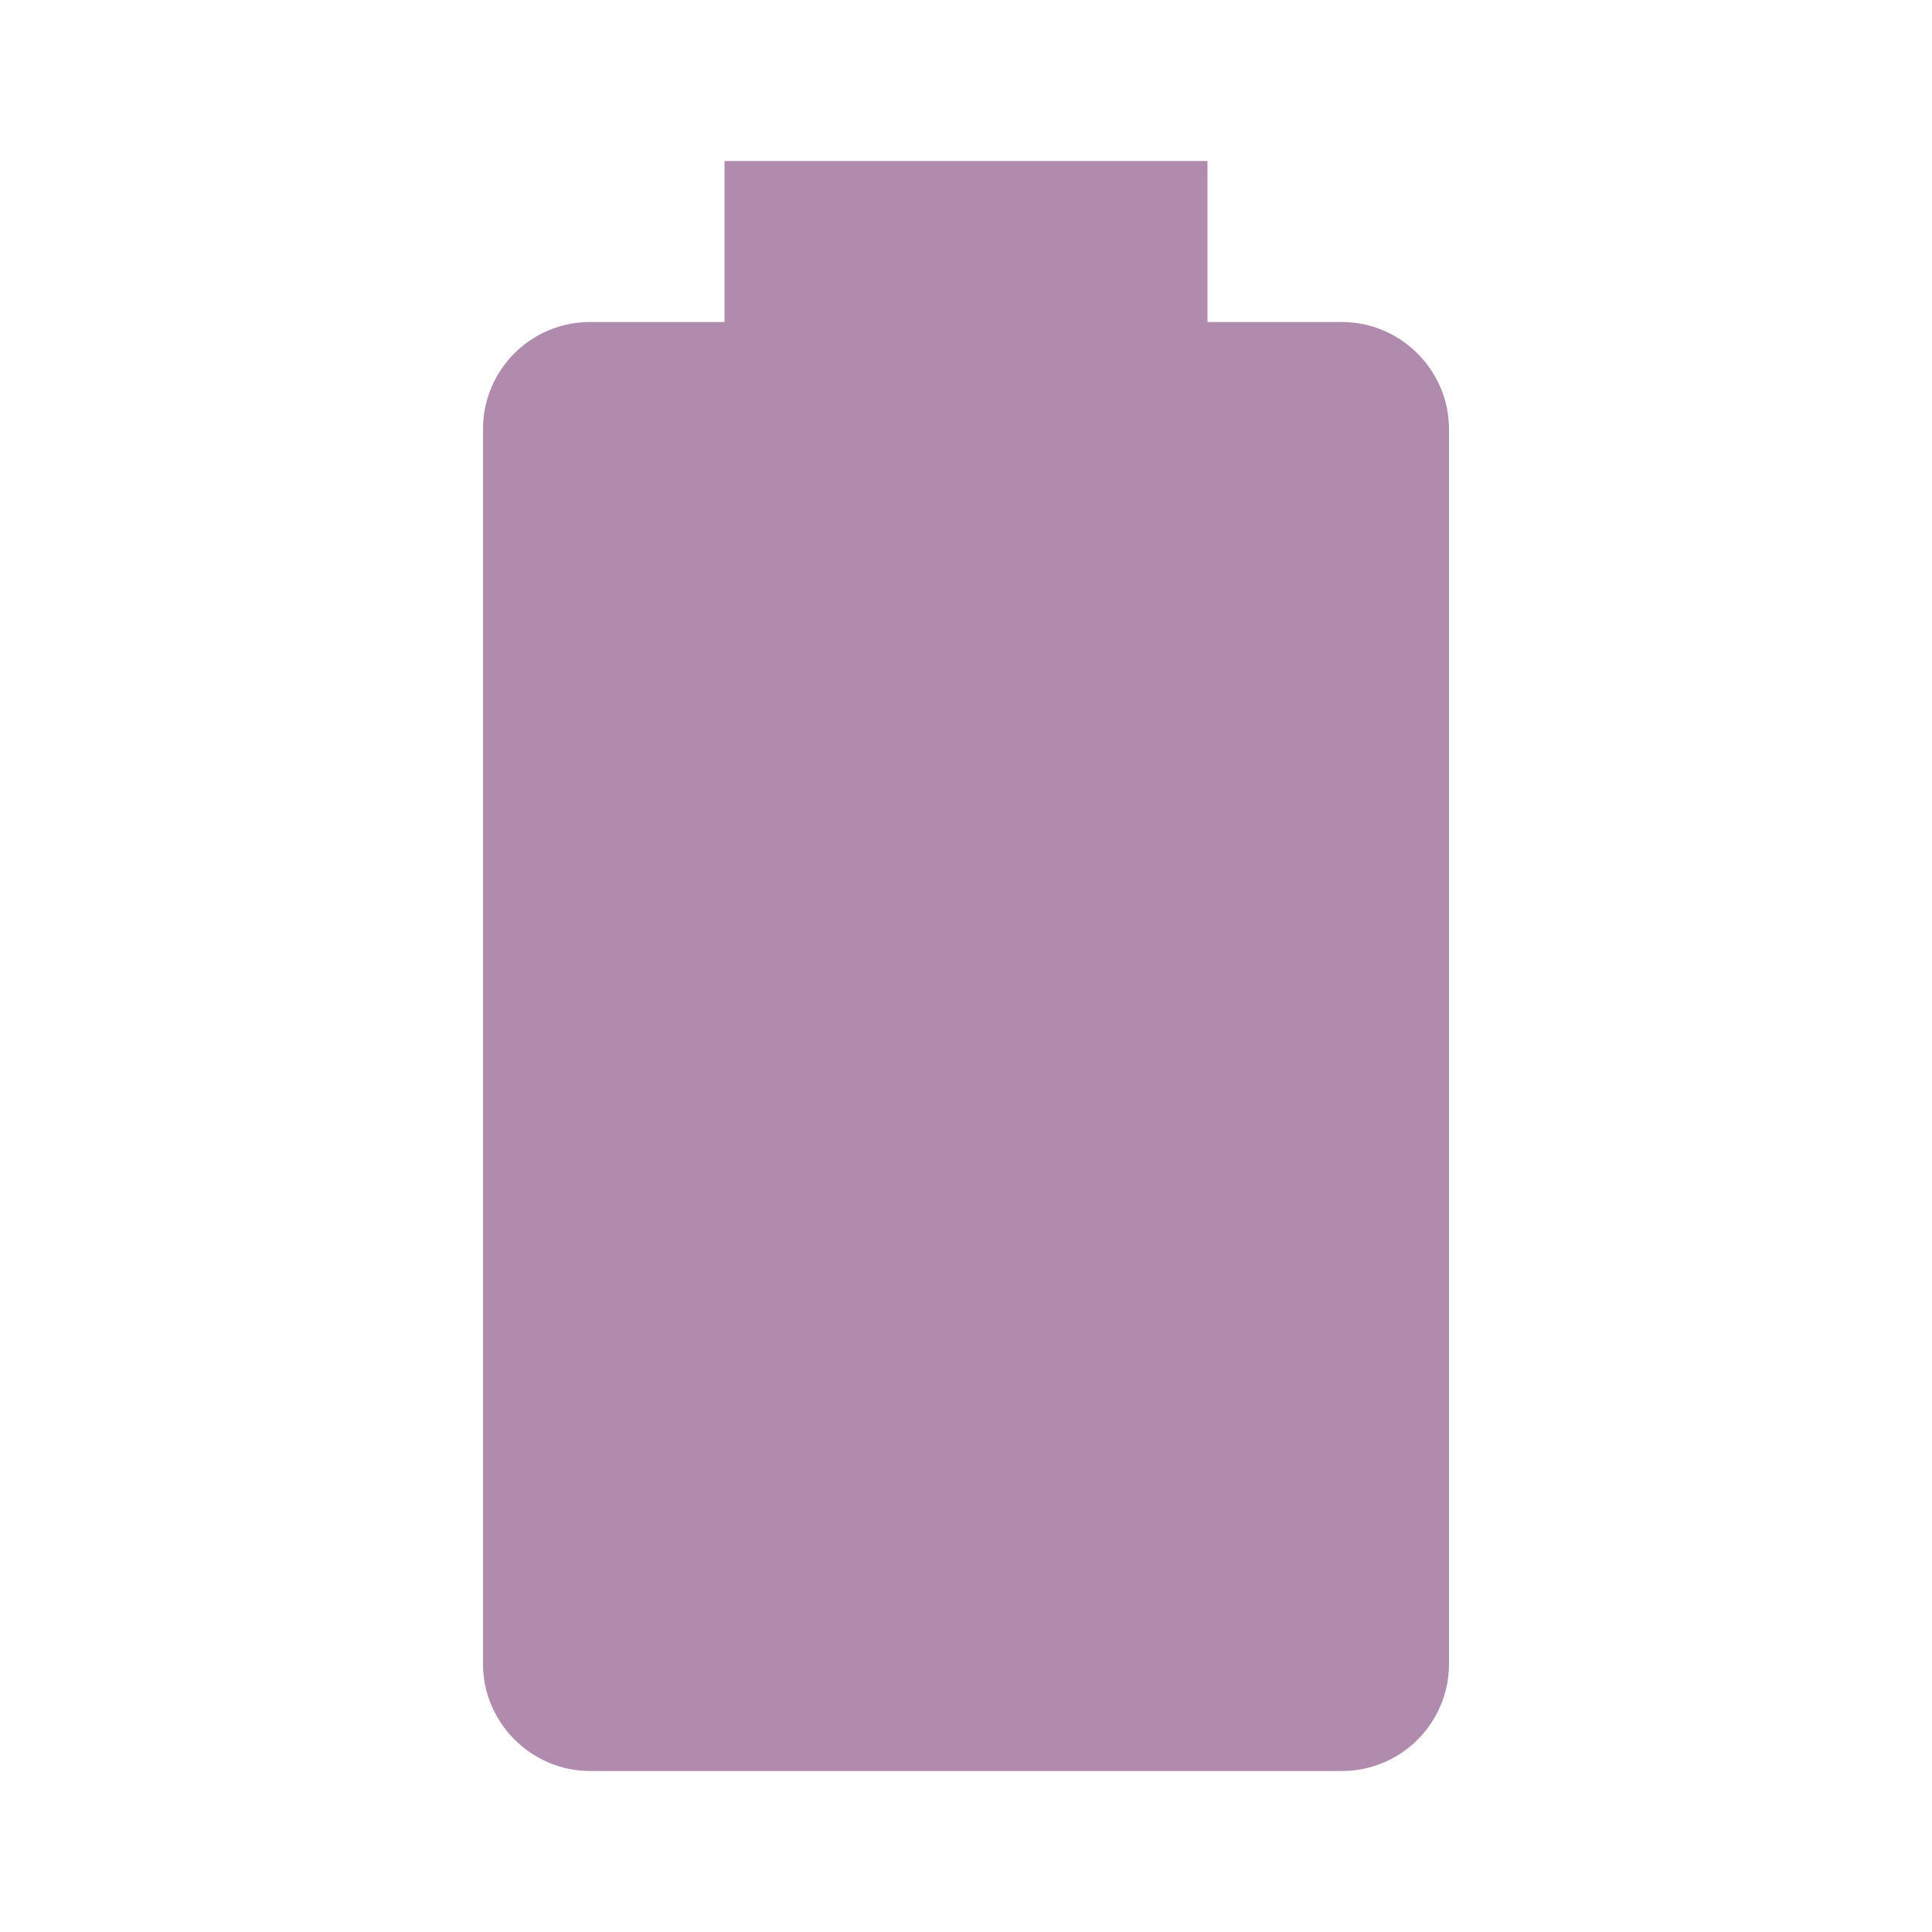
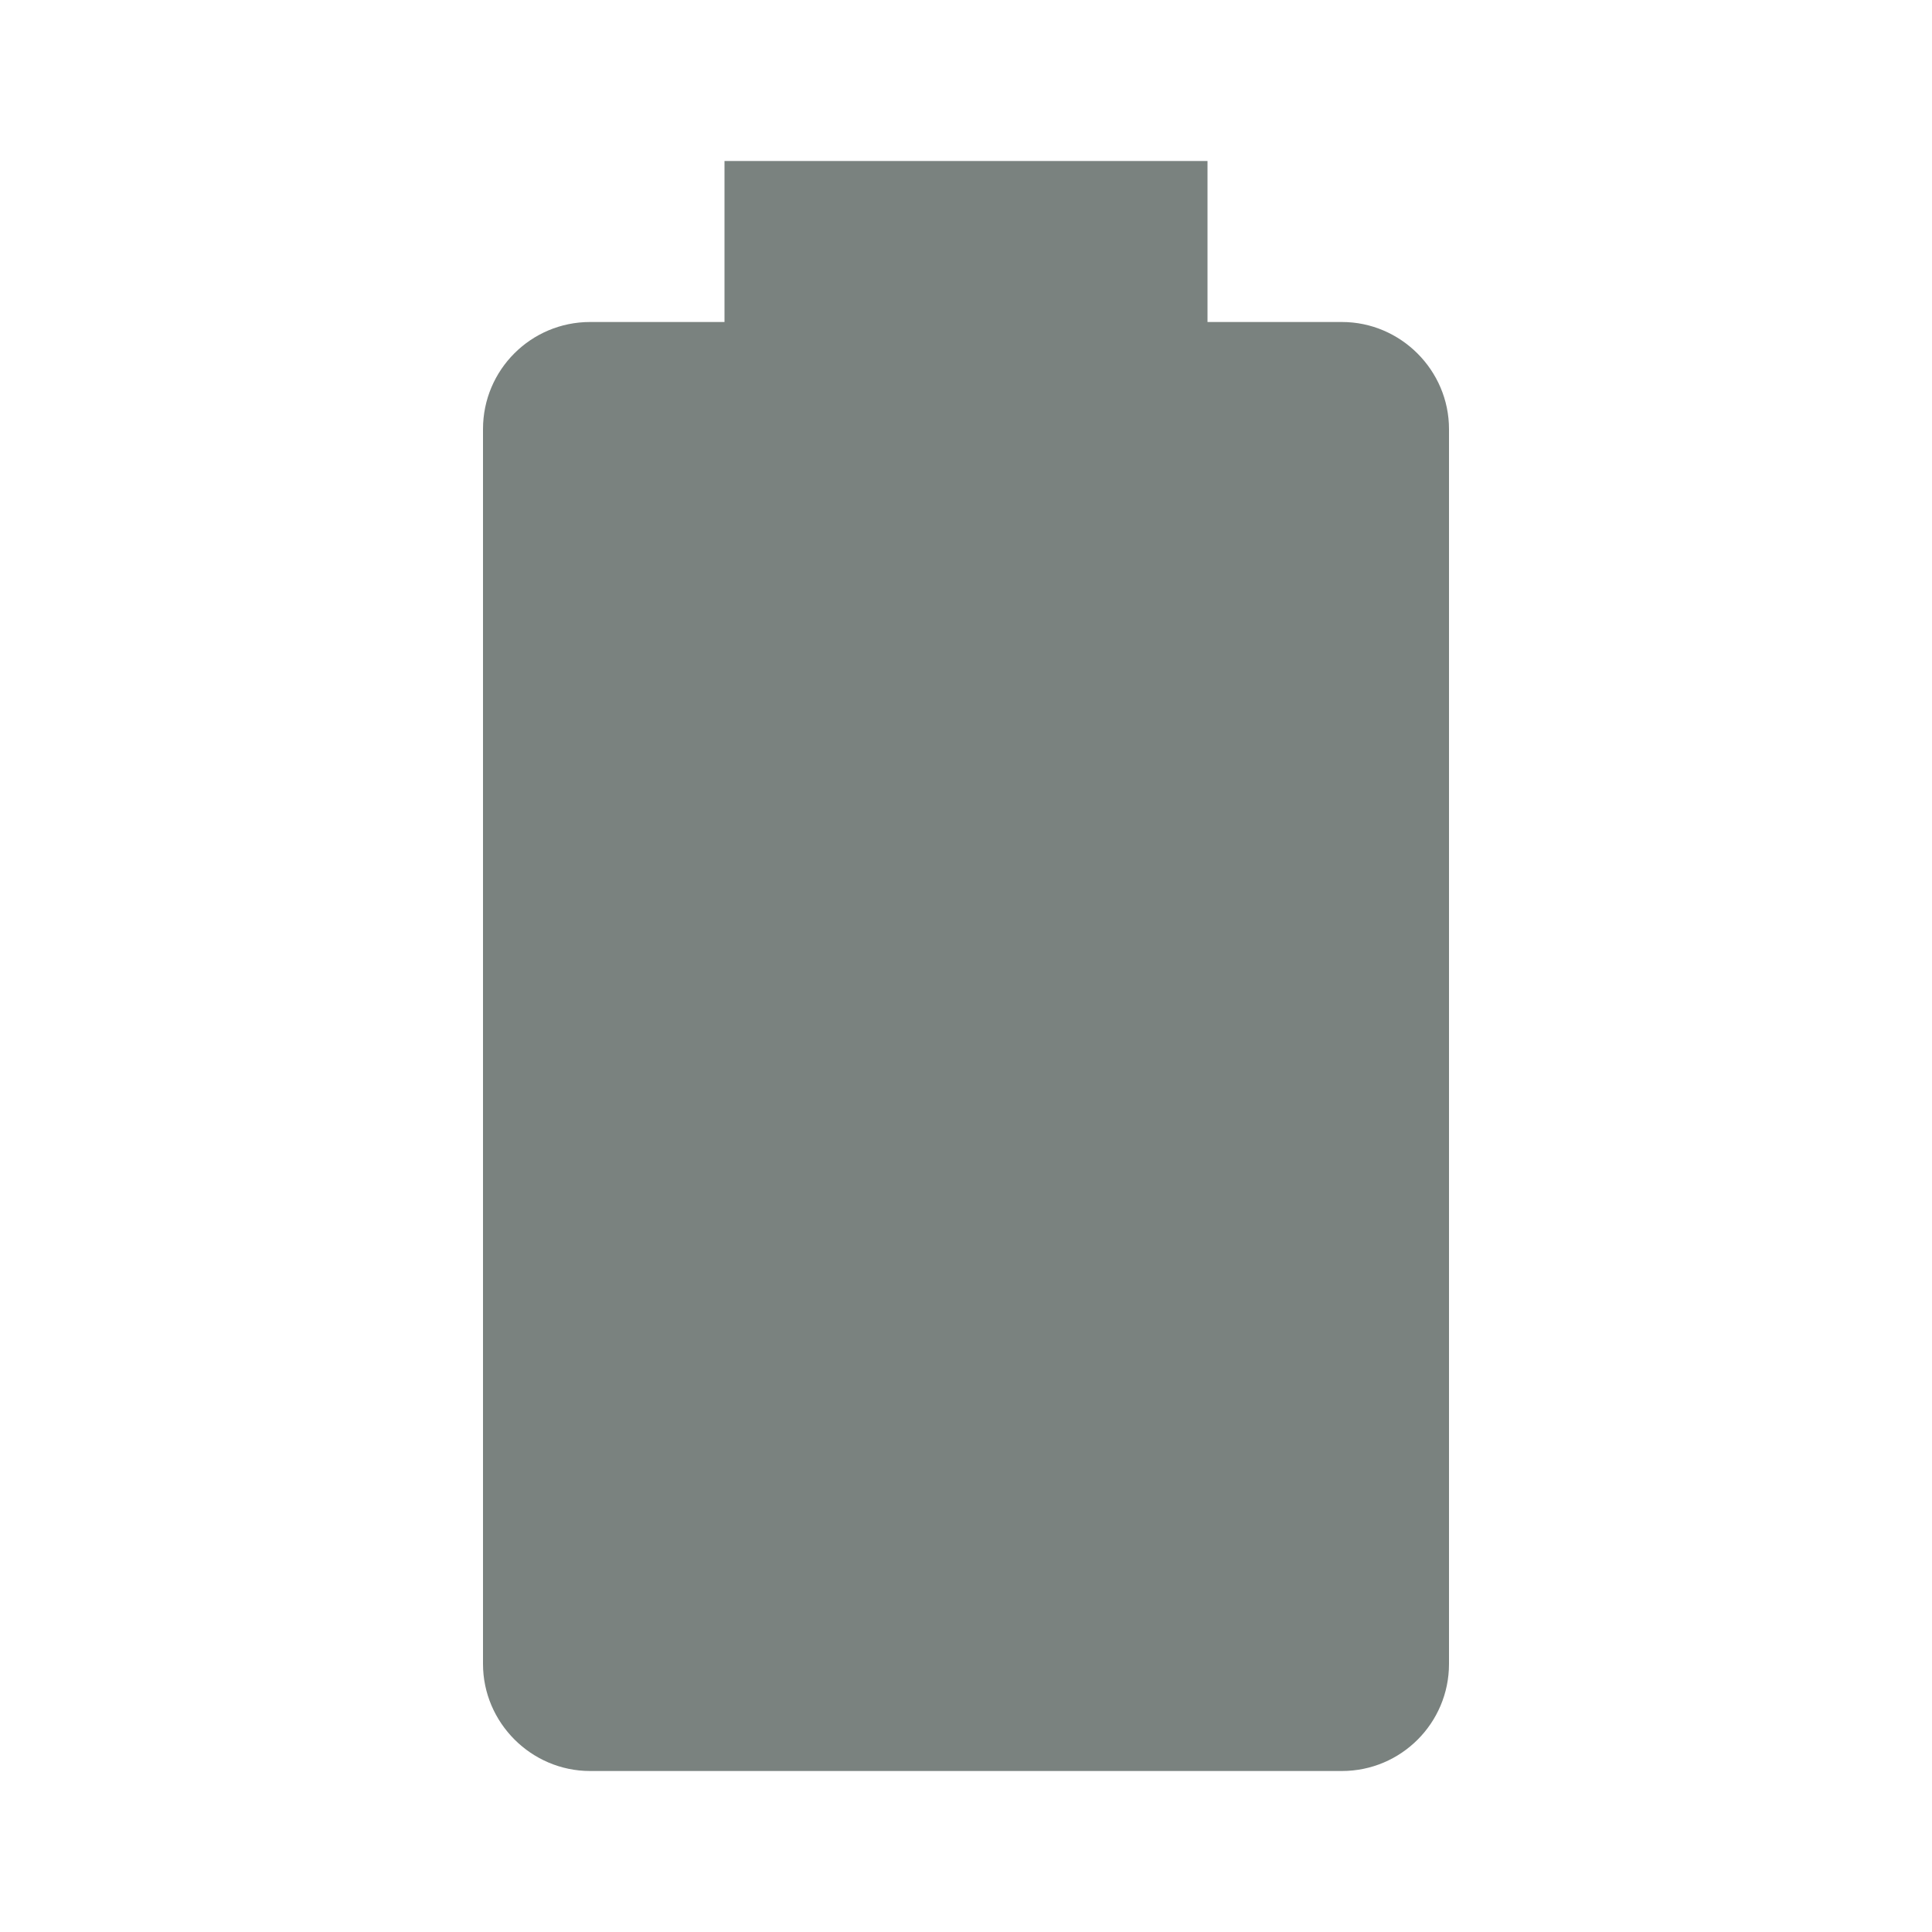
<svg xmlns="http://www.w3.org/2000/svg" viewBox="0 0 24 24">
-   <path d="M16.67,4H15V2H9V4H7.33A1.33,1.33 0 0,0 6,5.33V20.67C6,21.4 6.6,22 7.33,22H16.67A1.33,1.33 0 0,0 18,20.67V5.33C18,4.6 17.4,4 16.67,4Z" fill="#B18BAD" />
+   <path d="M16.67,4H15V2H9V4H7.33A1.33,1.33 0 0,0 6,5.33V20.67C6,21.4 6.6,22 7.33,22H16.67A1.33,1.33 0 0,0 18,20.67V5.33C18,4.6 17.4,4 16.67,4Z" fill="#7A827F" />
</svg>
